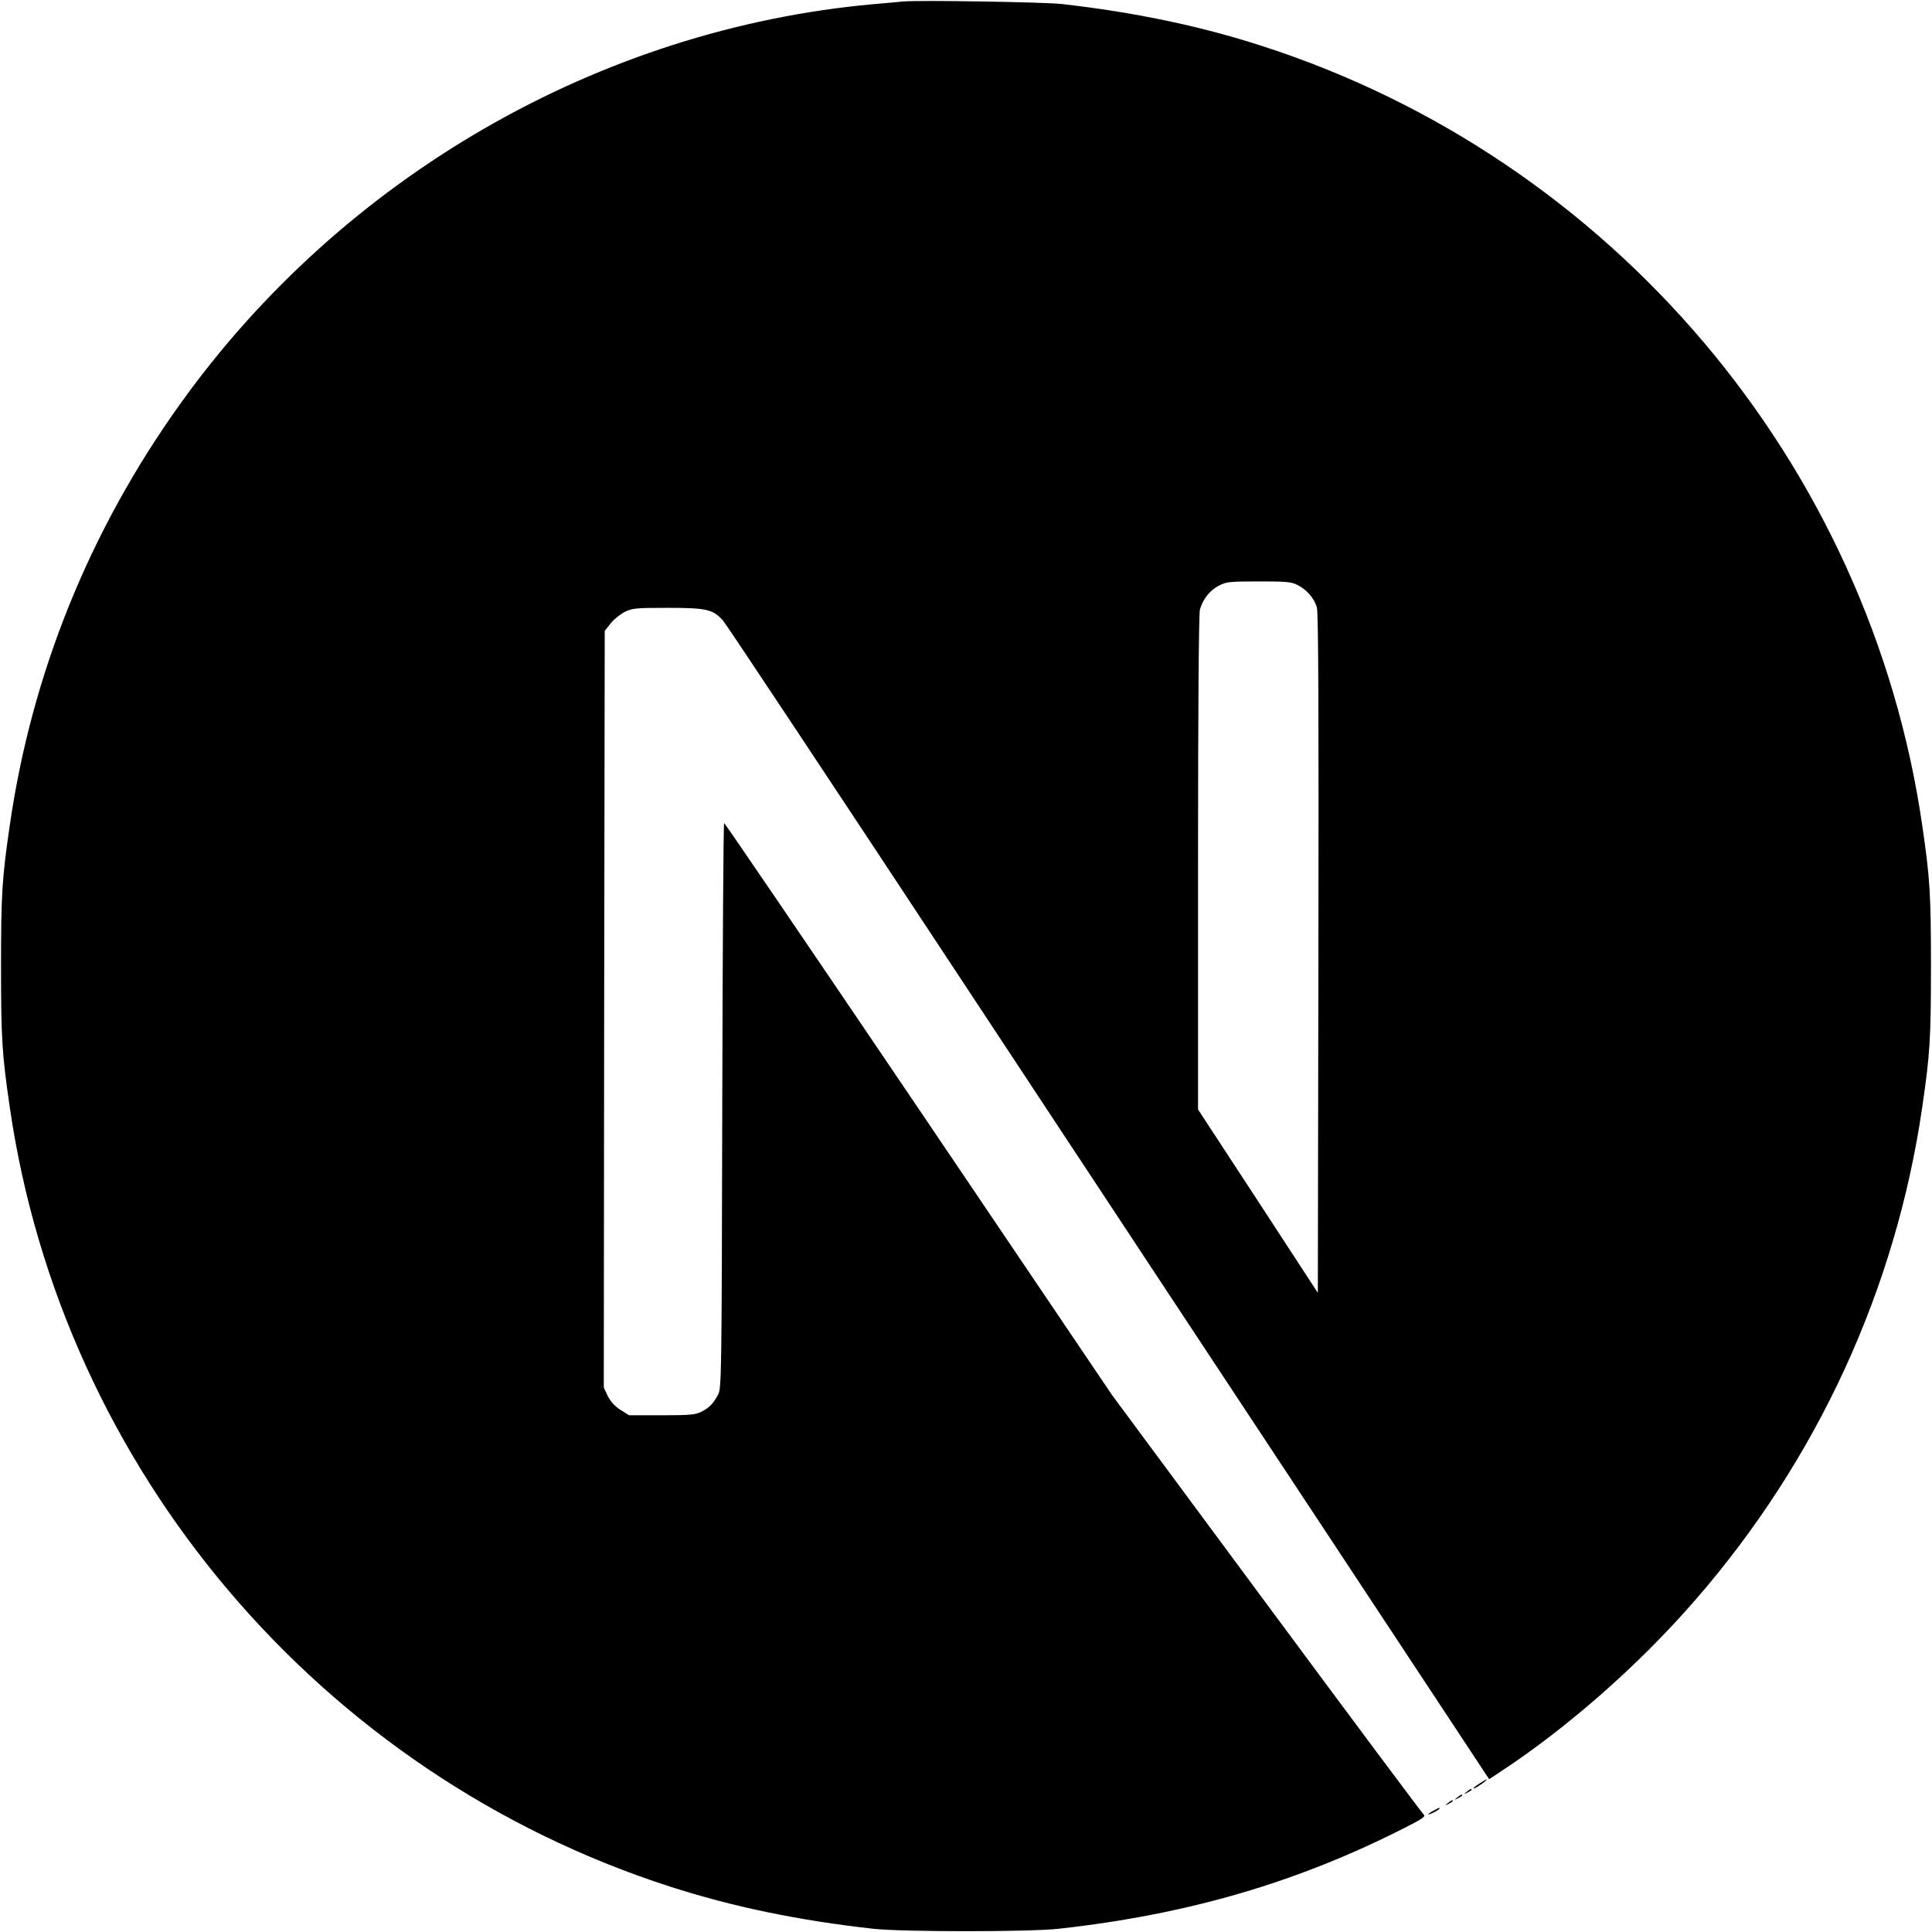
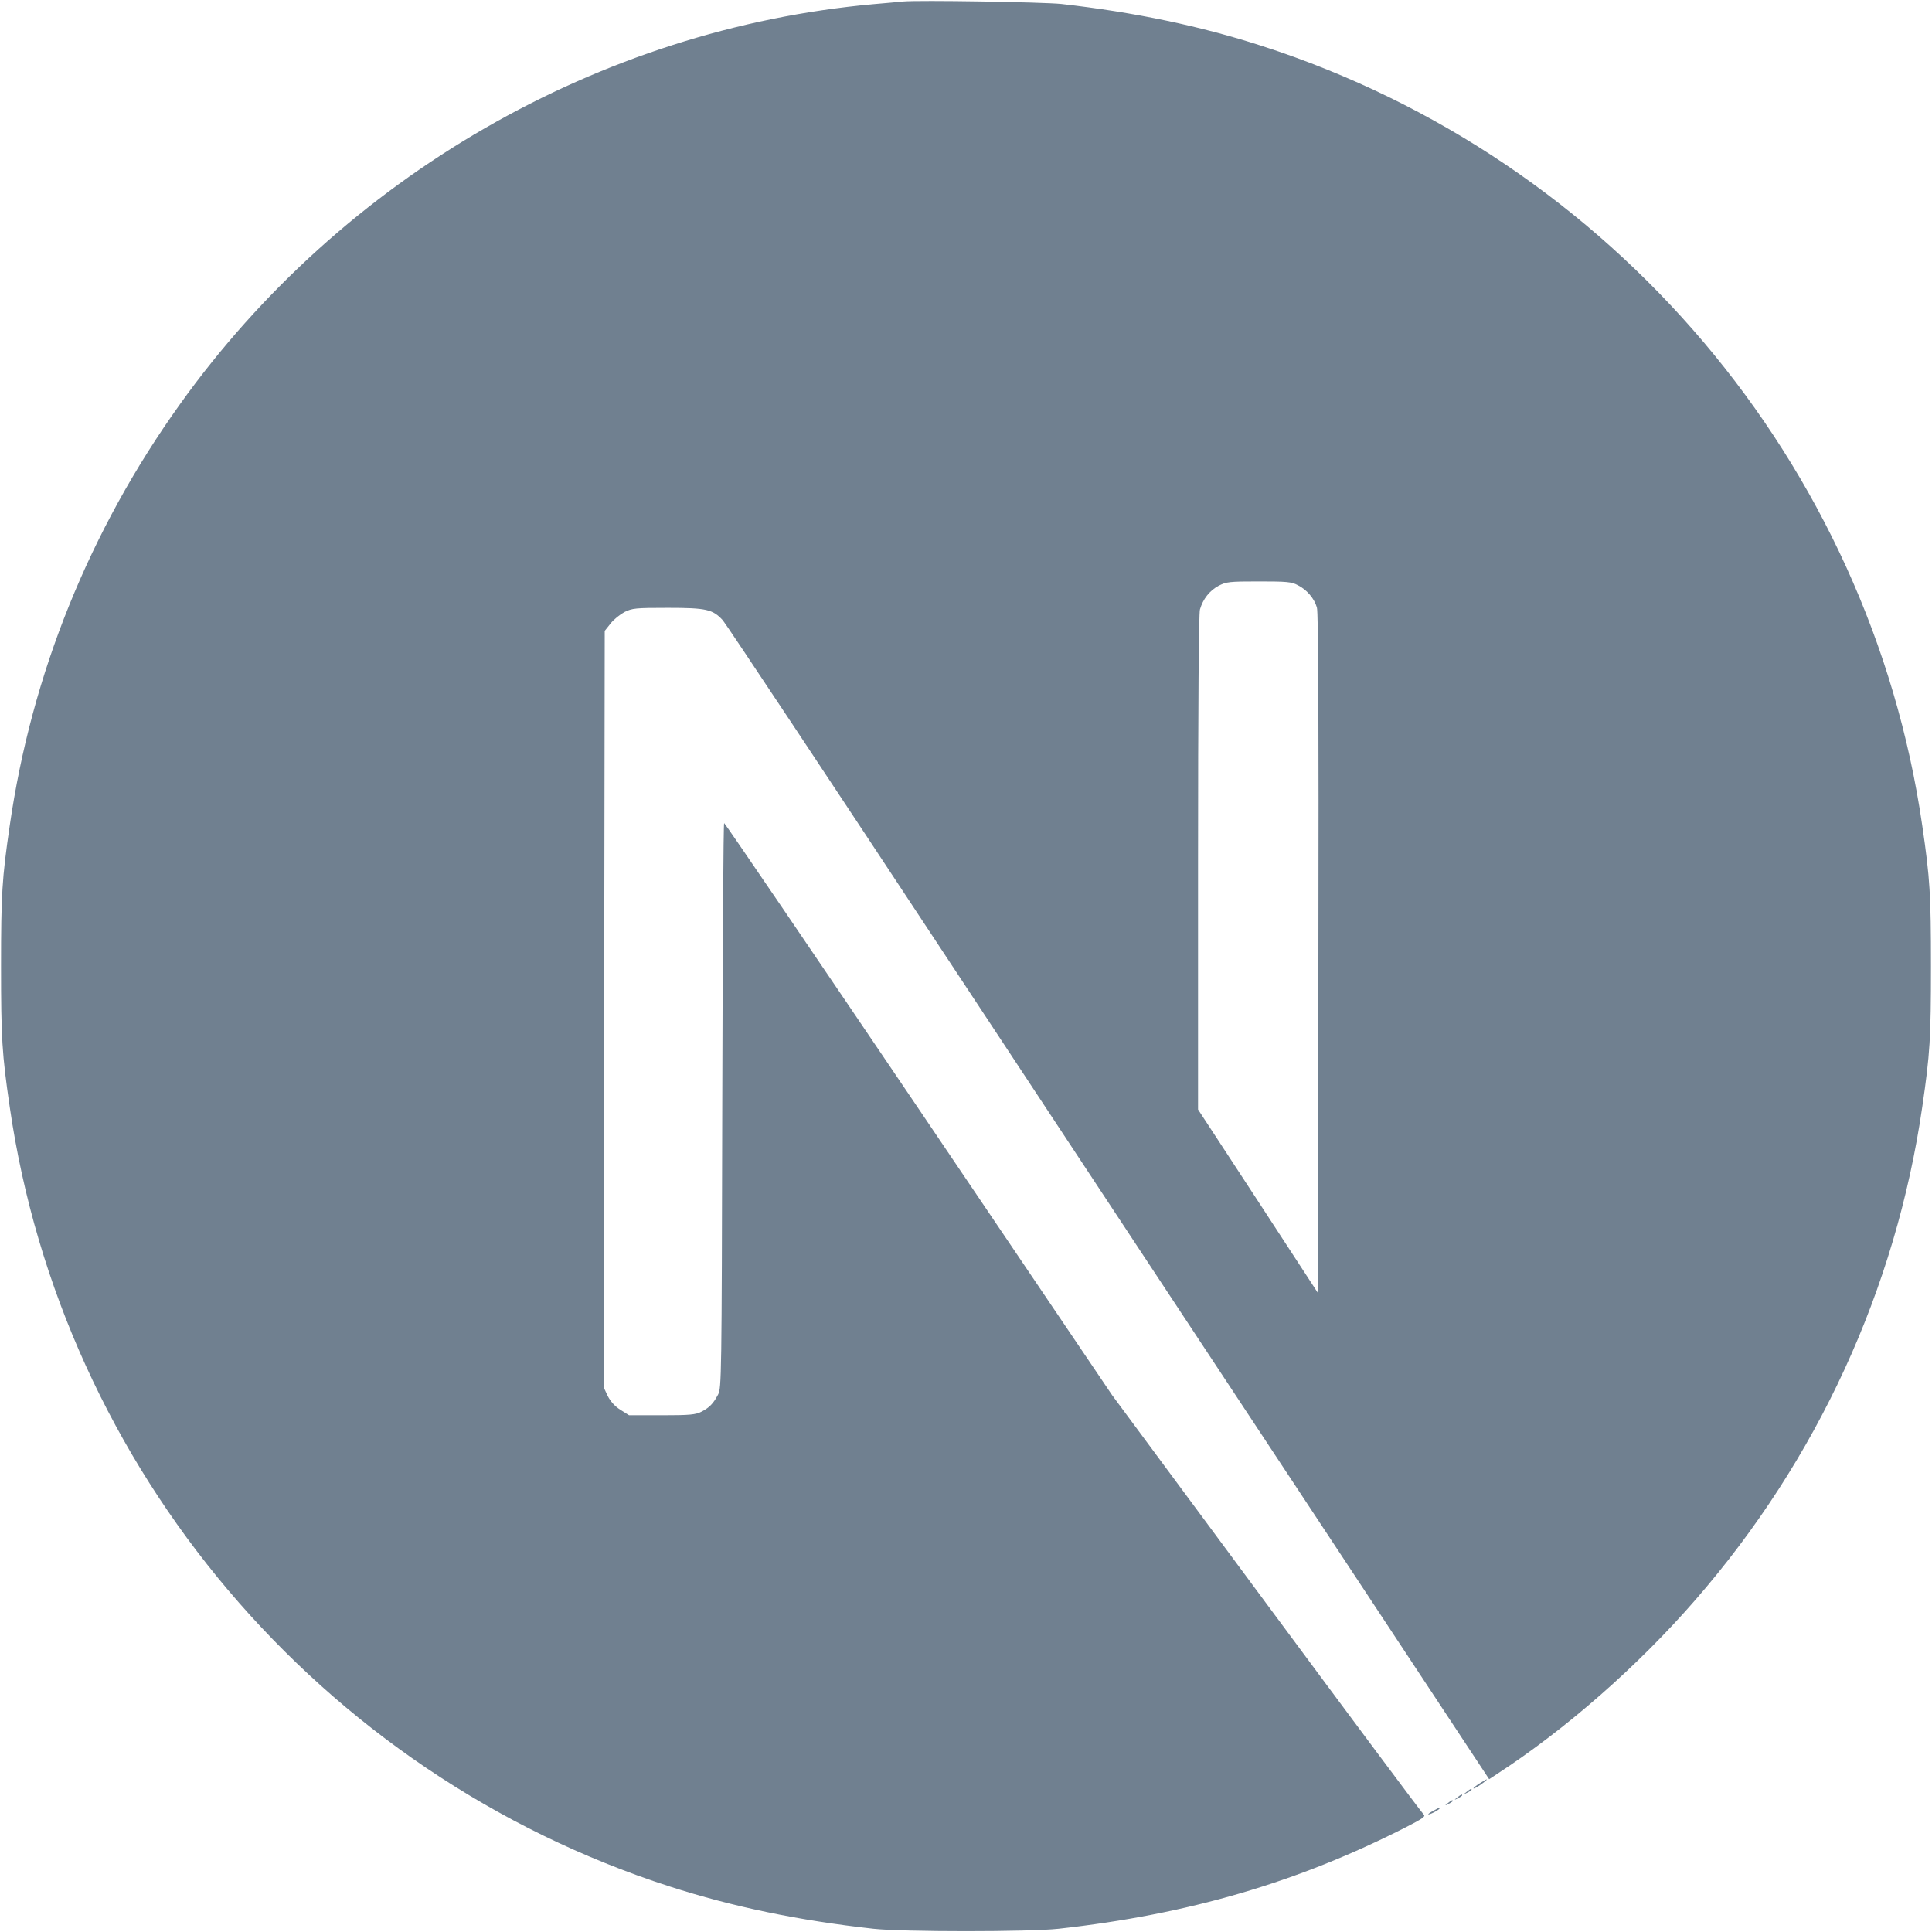
- <svg xmlns="http://www.w3.org/2000/svg" height="1024pt" viewBox=".5 -.2 1023 1024.1" width="1024pt">
+ <svg xmlns="http://www.w3.org/2000/svg" height="1024pt" viewBox=".5 -.2 1023 1024.1" width="1024pt" fill="#708090">
  <path d="m478.5.6c-2.2.2-9.2.9-15.5 1.4-145.3 13.1-281.4 91.5-367.6 212-48 67-78.7 143-90.3 223.5-4.1 28.1-4.6 36.4-4.6 74.5s.5 46.4 4.6 74.5c27.8 192.1 164.5 353.5 349.9 413.3 33.2 10.7 68.2 18 108 22.4 15.5 1.7 82.5 1.7 98 0 68.7-7.6 126.9-24.6 184.3-53.9 8.8-4.5 10.5-5.7 9.3-6.7-.8-.6-38.3-50.9-83.3-111.7l-81.8-110.5-102.5-151.7c-56.4-83.4-102.8-151.6-103.2-151.6-.4-.1-.8 67.3-1 149.6-.3 144.1-.4 149.9-2.2 153.3-2.6 4.9-4.6 6.9-8.8 9.1-3.2 1.6-6 1.9-21.1 1.9h-17.3l-4.6-2.9c-3-1.9-5.2-4.4-6.7-7.3l-2.1-4.5.2-200.5.3-200.6 3.1-3.9c1.6-2.1 5-4.8 7.4-6.1 4.1-2 5.7-2.2 23-2.2 20.4 0 23.8.8 29.1 6.6 1.5 1.6 57 85.2 123.4 185.9s157.2 238.2 201.8 305.7l81 122.7 4.1-2.7c36.3-23.6 74.7-57.2 105.1-92.2 64.7-74.3 106.4-164.9 120.4-261.5 4.1-28.1 4.6-36.4 4.6-74.5s-.5-46.4-4.6-74.5c-27.8-192.1-164.5-353.5-349.9-413.3-32.7-10.6-67.5-17.9-106.5-22.3-9.6-1-75.7-2.1-84-1.3zm209.4 309.4c4.8 2.4 8.7 7 10.1 11.8.8 2.6 1 58.2.8 183.5l-.3 179.8-31.7-48.6-31.8-48.6v-130.7c0-84.5.4-132 1-134.3 1.6-5.6 5.1-10 9.9-12.6 4.1-2.1 5.6-2.3 21.3-2.3 14.8 0 17.4.2 20.7 2z" />
  <path d="m784.3 945.1c-3.5 2.2-4.6 3.7-1.5 2 2.2-1.3 5.8-4 5.2-4.1-.3 0-2 1-3.7 2.1zm-6.9 4.5c-1.8 1.4-1.8 1.5.4.4 1.2-.6 2.2-1.3 2.2-1.5 0-.8-.5-.6-2.6 1.1zm-5 3c-1.8 1.4-1.8 1.5.4.4 1.2-.6 2.2-1.3 2.2-1.5 0-.8-.5-.6-2.6 1.1zm-5 3c-1.8 1.4-1.8 1.5.4.4 1.2-.6 2.2-1.3 2.2-1.5 0-.8-.5-.6-2.6 1.1zm-7.6 4c-3.8 2-3.6 2.8.2.9 1.7-.9 3-1.8 3-2 0-.7-.1-.6-3.2 1.1z" />
</svg>
